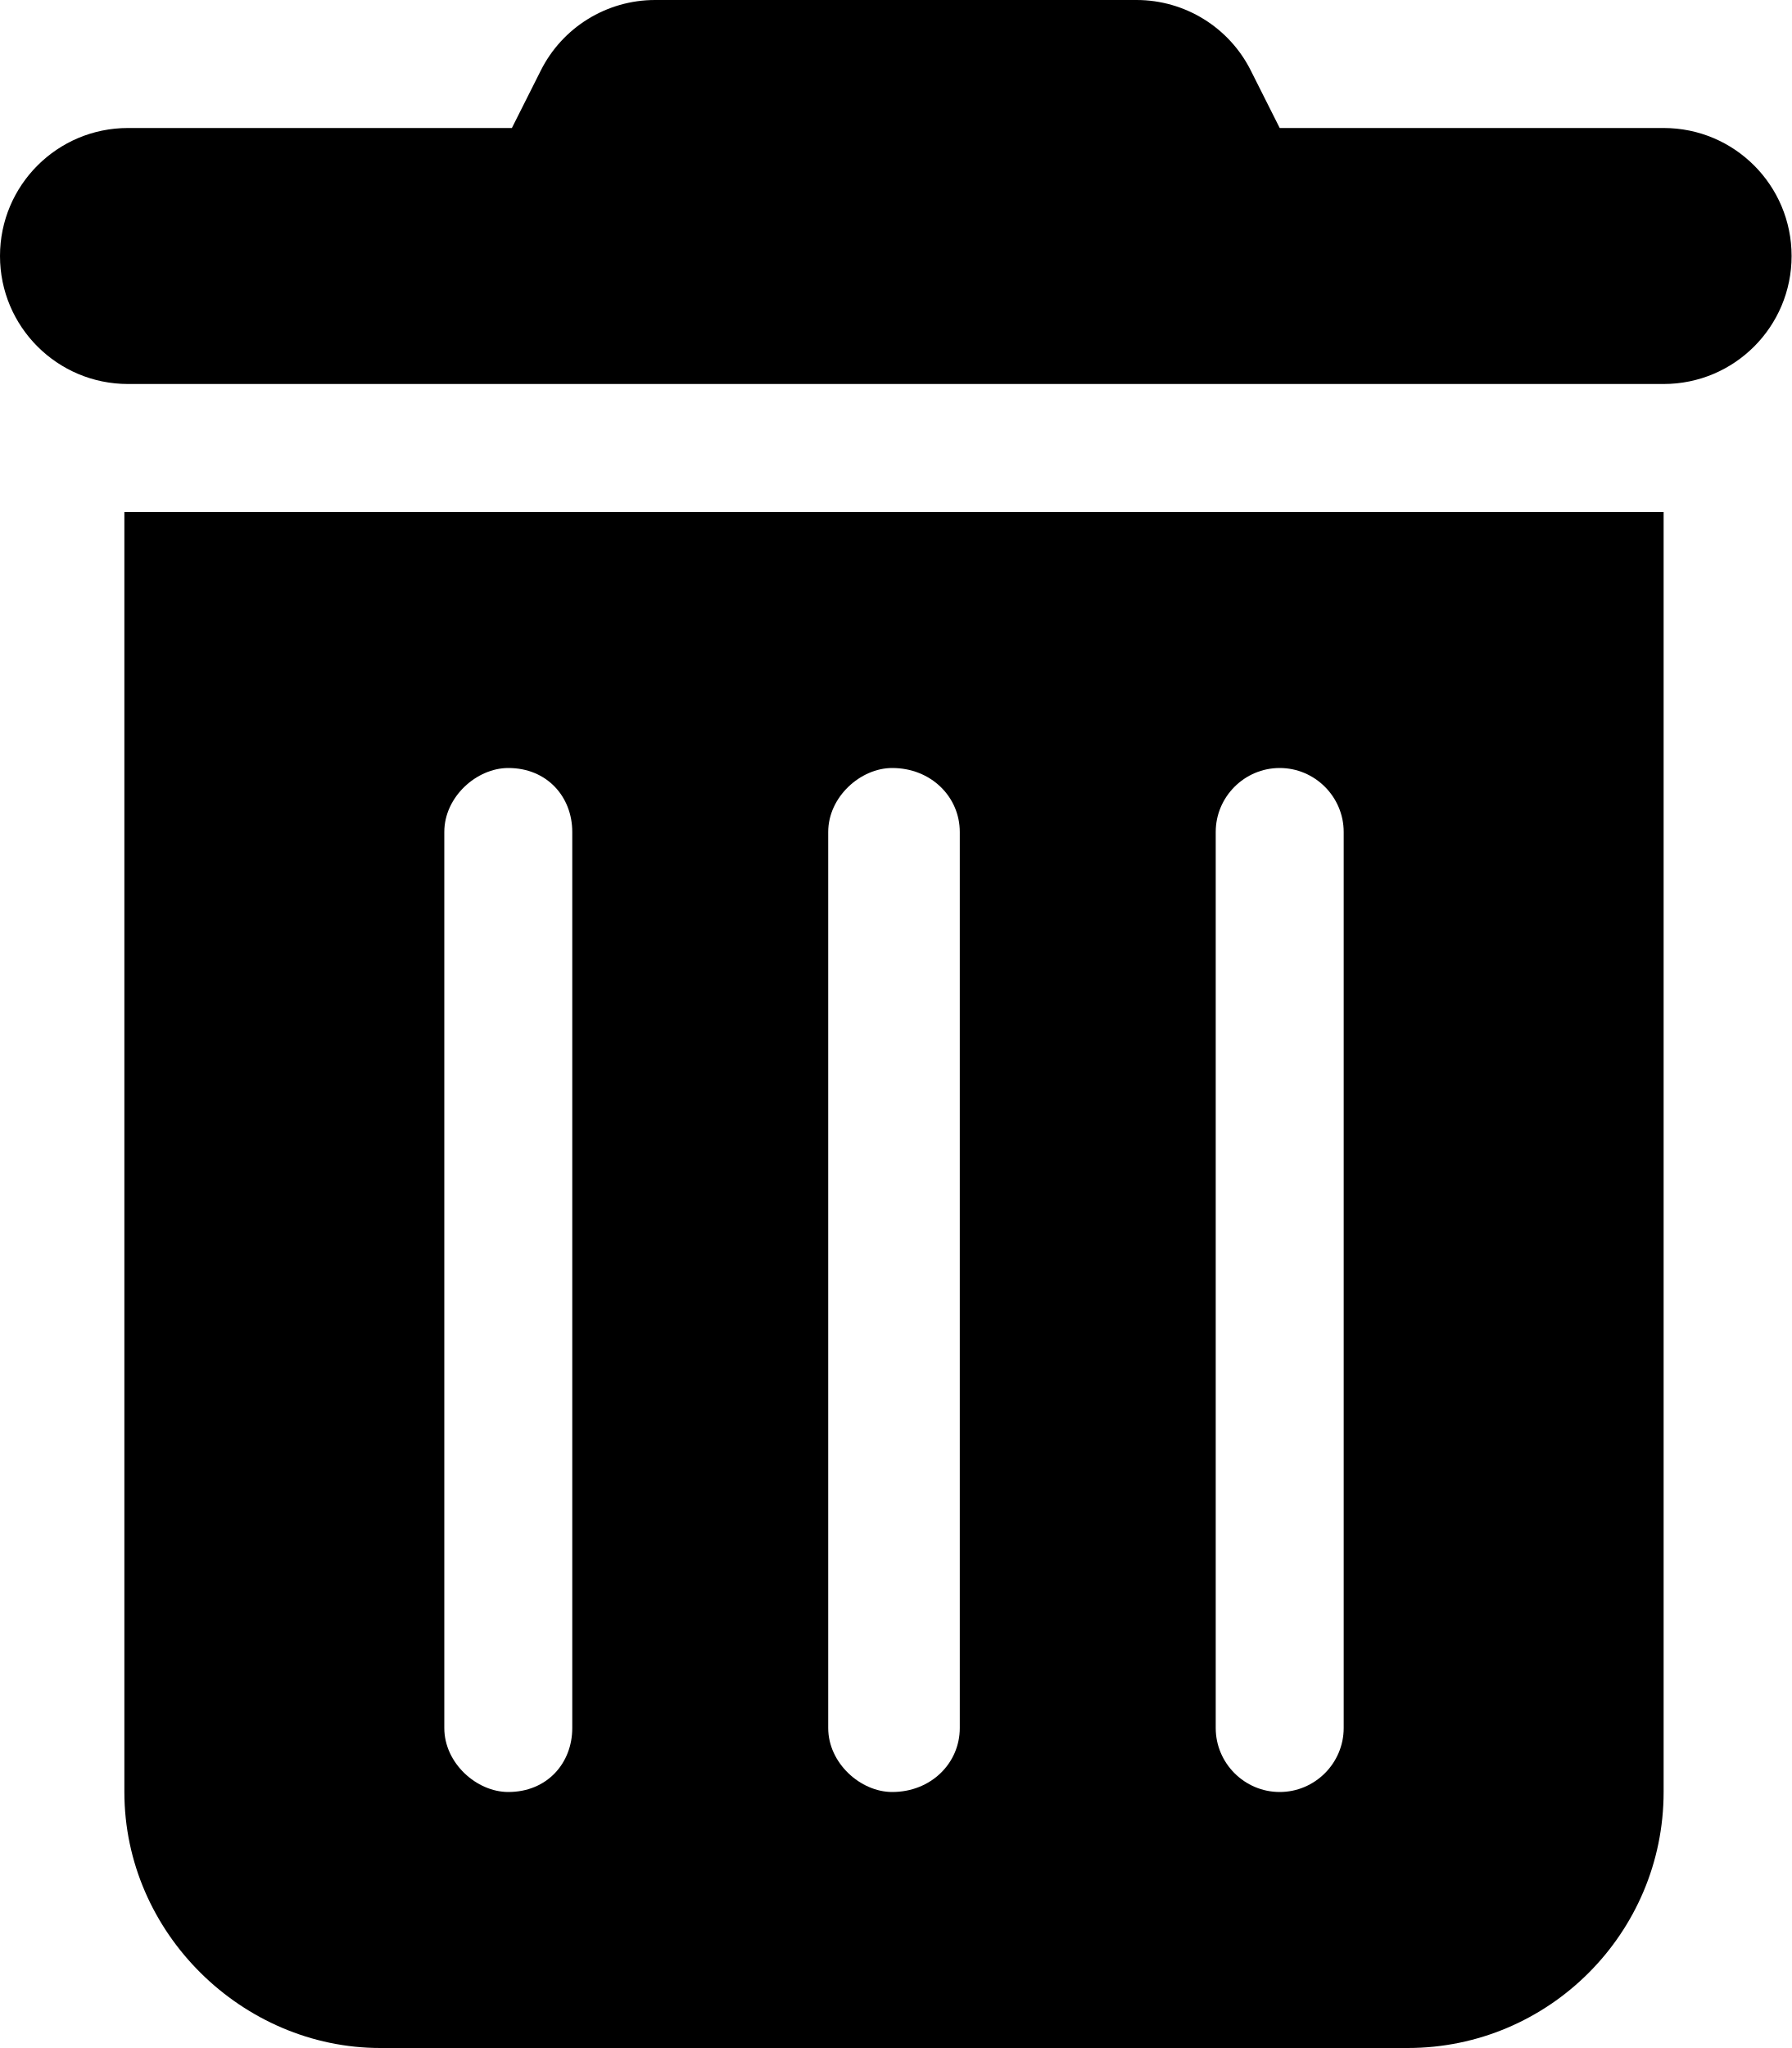
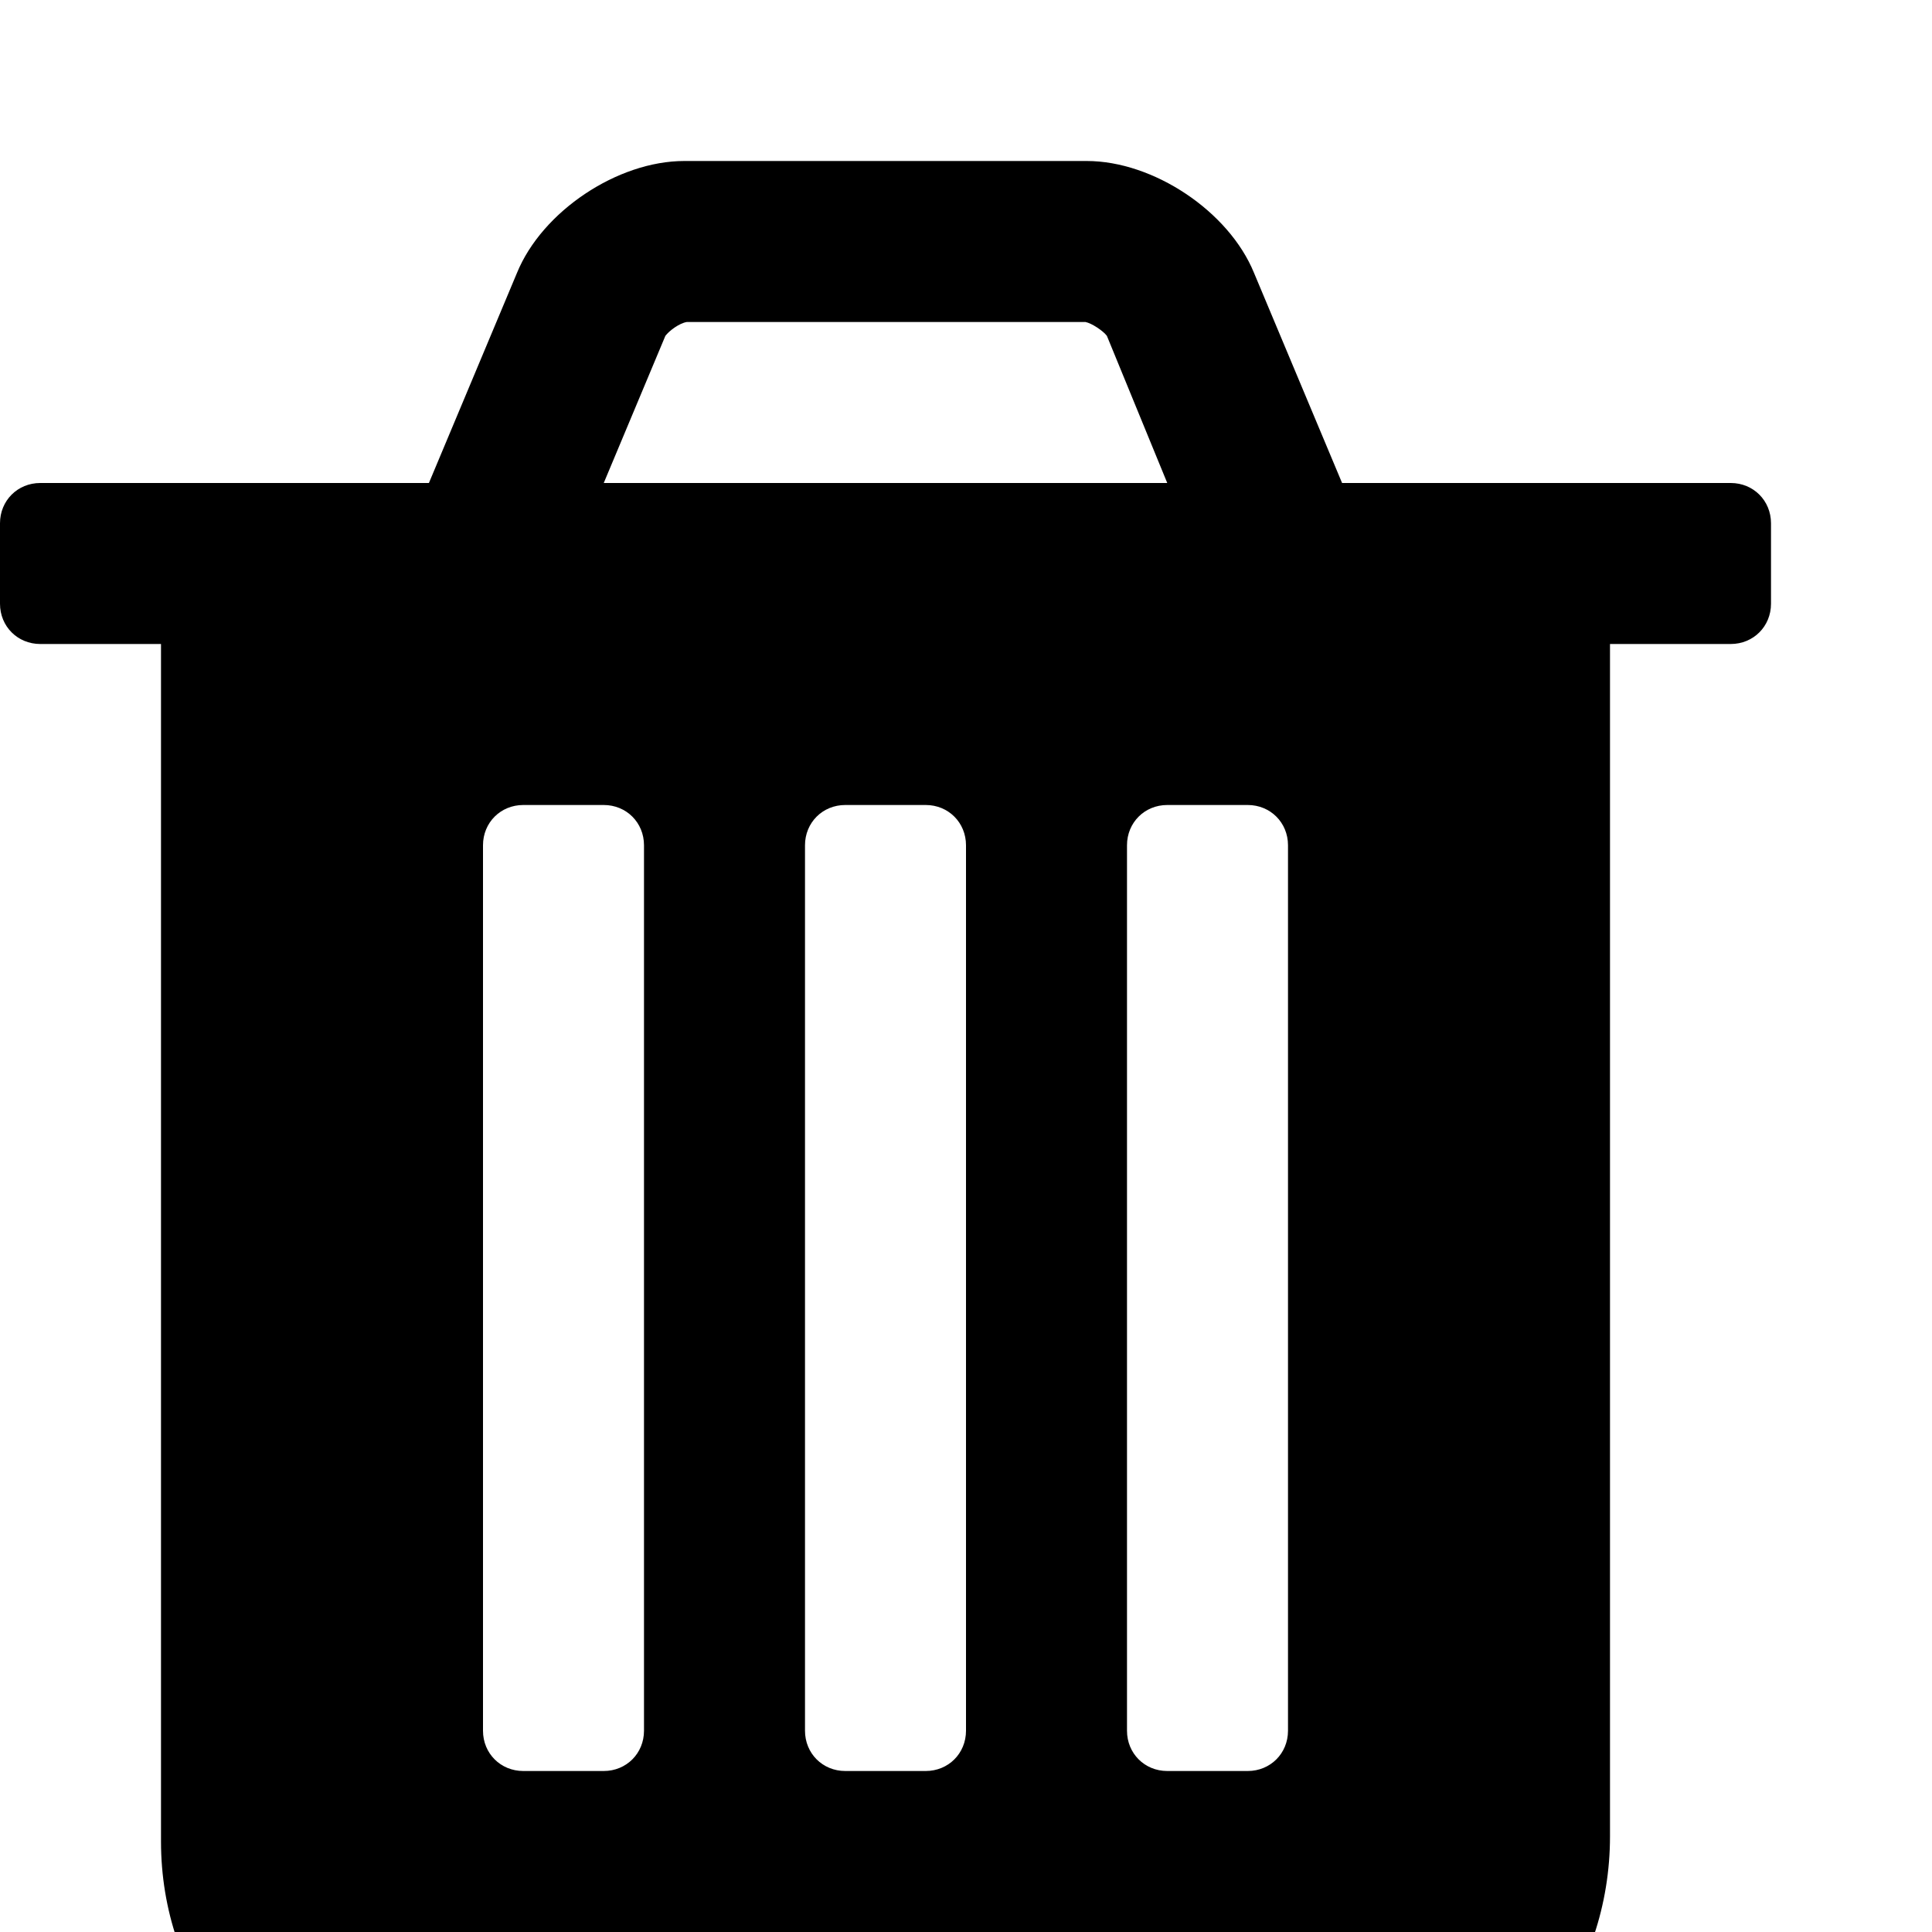
- <svg xmlns="http://www.w3.org/2000/svg" viewBox="0 0 448 512">
-   <path d="M135.2 17.69C140.6 6.848 151.7 0 163.8 0H284.2C296.3 0 307.4 6.848 312.8 17.69L320 32H416C433.7 32 448 46.33 448 64C448 81.67 433.7 96 416 96H32C14.33 96 0 81.67 0 64C0 46.33 14.33 32 32 32H128L135.2 17.69zM31.1 128H416V448C416 483.3 387.3 512 352 512H95.1C60.65 512 31.1 483.3 31.1 448V128zM111.1 208V432C111.1 440.8 119.2 448 127.1 448C136.8 448 143.1 440.8 143.1 432V208C143.1 199.2 136.8 192 127.1 192C119.2 192 111.1 199.2 111.1 208zM207.1 208V432C207.1 440.8 215.2 448 223.1 448C232.8 448 240 440.8 240 432V208C240 199.2 232.8 192 223.1 192C215.2 192 207.1 199.2 207.1 208zM304 208V432C304 440.8 311.2 448 320 448C328.8 448 336 440.8 336 432V208C336 199.2 328.8 192 320 192C311.2 192 304 199.2 304 208z" />
+ <svg xmlns="http://www.w3.org/2000/svg" width="1536" height="1536">
+   <path d="M512 1376V672c0-18-14-32-32-32h-64c-18 0-32 14-32 32v704c0 18 14 32 32 32h64c18 0 32-14 32-32zm256 0V672c0-18-14-32-32-32h-64c-18 0-32 14-32 32v704c0 18 14 32 32 32h64c18 0 32-14 32-32zm256 0V672c0-18-14-32-32-32h-64c-18 0-32 14-32 32v704c0 18 14 32 32 32h64c18 0 32-14 32-32zM480 384h448l-48-117c-3-4-12-10-17-11H546c-6 1-14 7-17 11zm928 32v64c0 18-14 32-32 32h-96v948c0 110-72 204-160 204H288c-88 0-160-90-160-200V512H32c-18 0-32-14-32-32v-64c0-18 14-32 32-32h309l70-167c20-49 80-89 133-89h320c53 0 113 40 133 89l70 167h309c18 0 32 14 32 32z" />
</svg>
